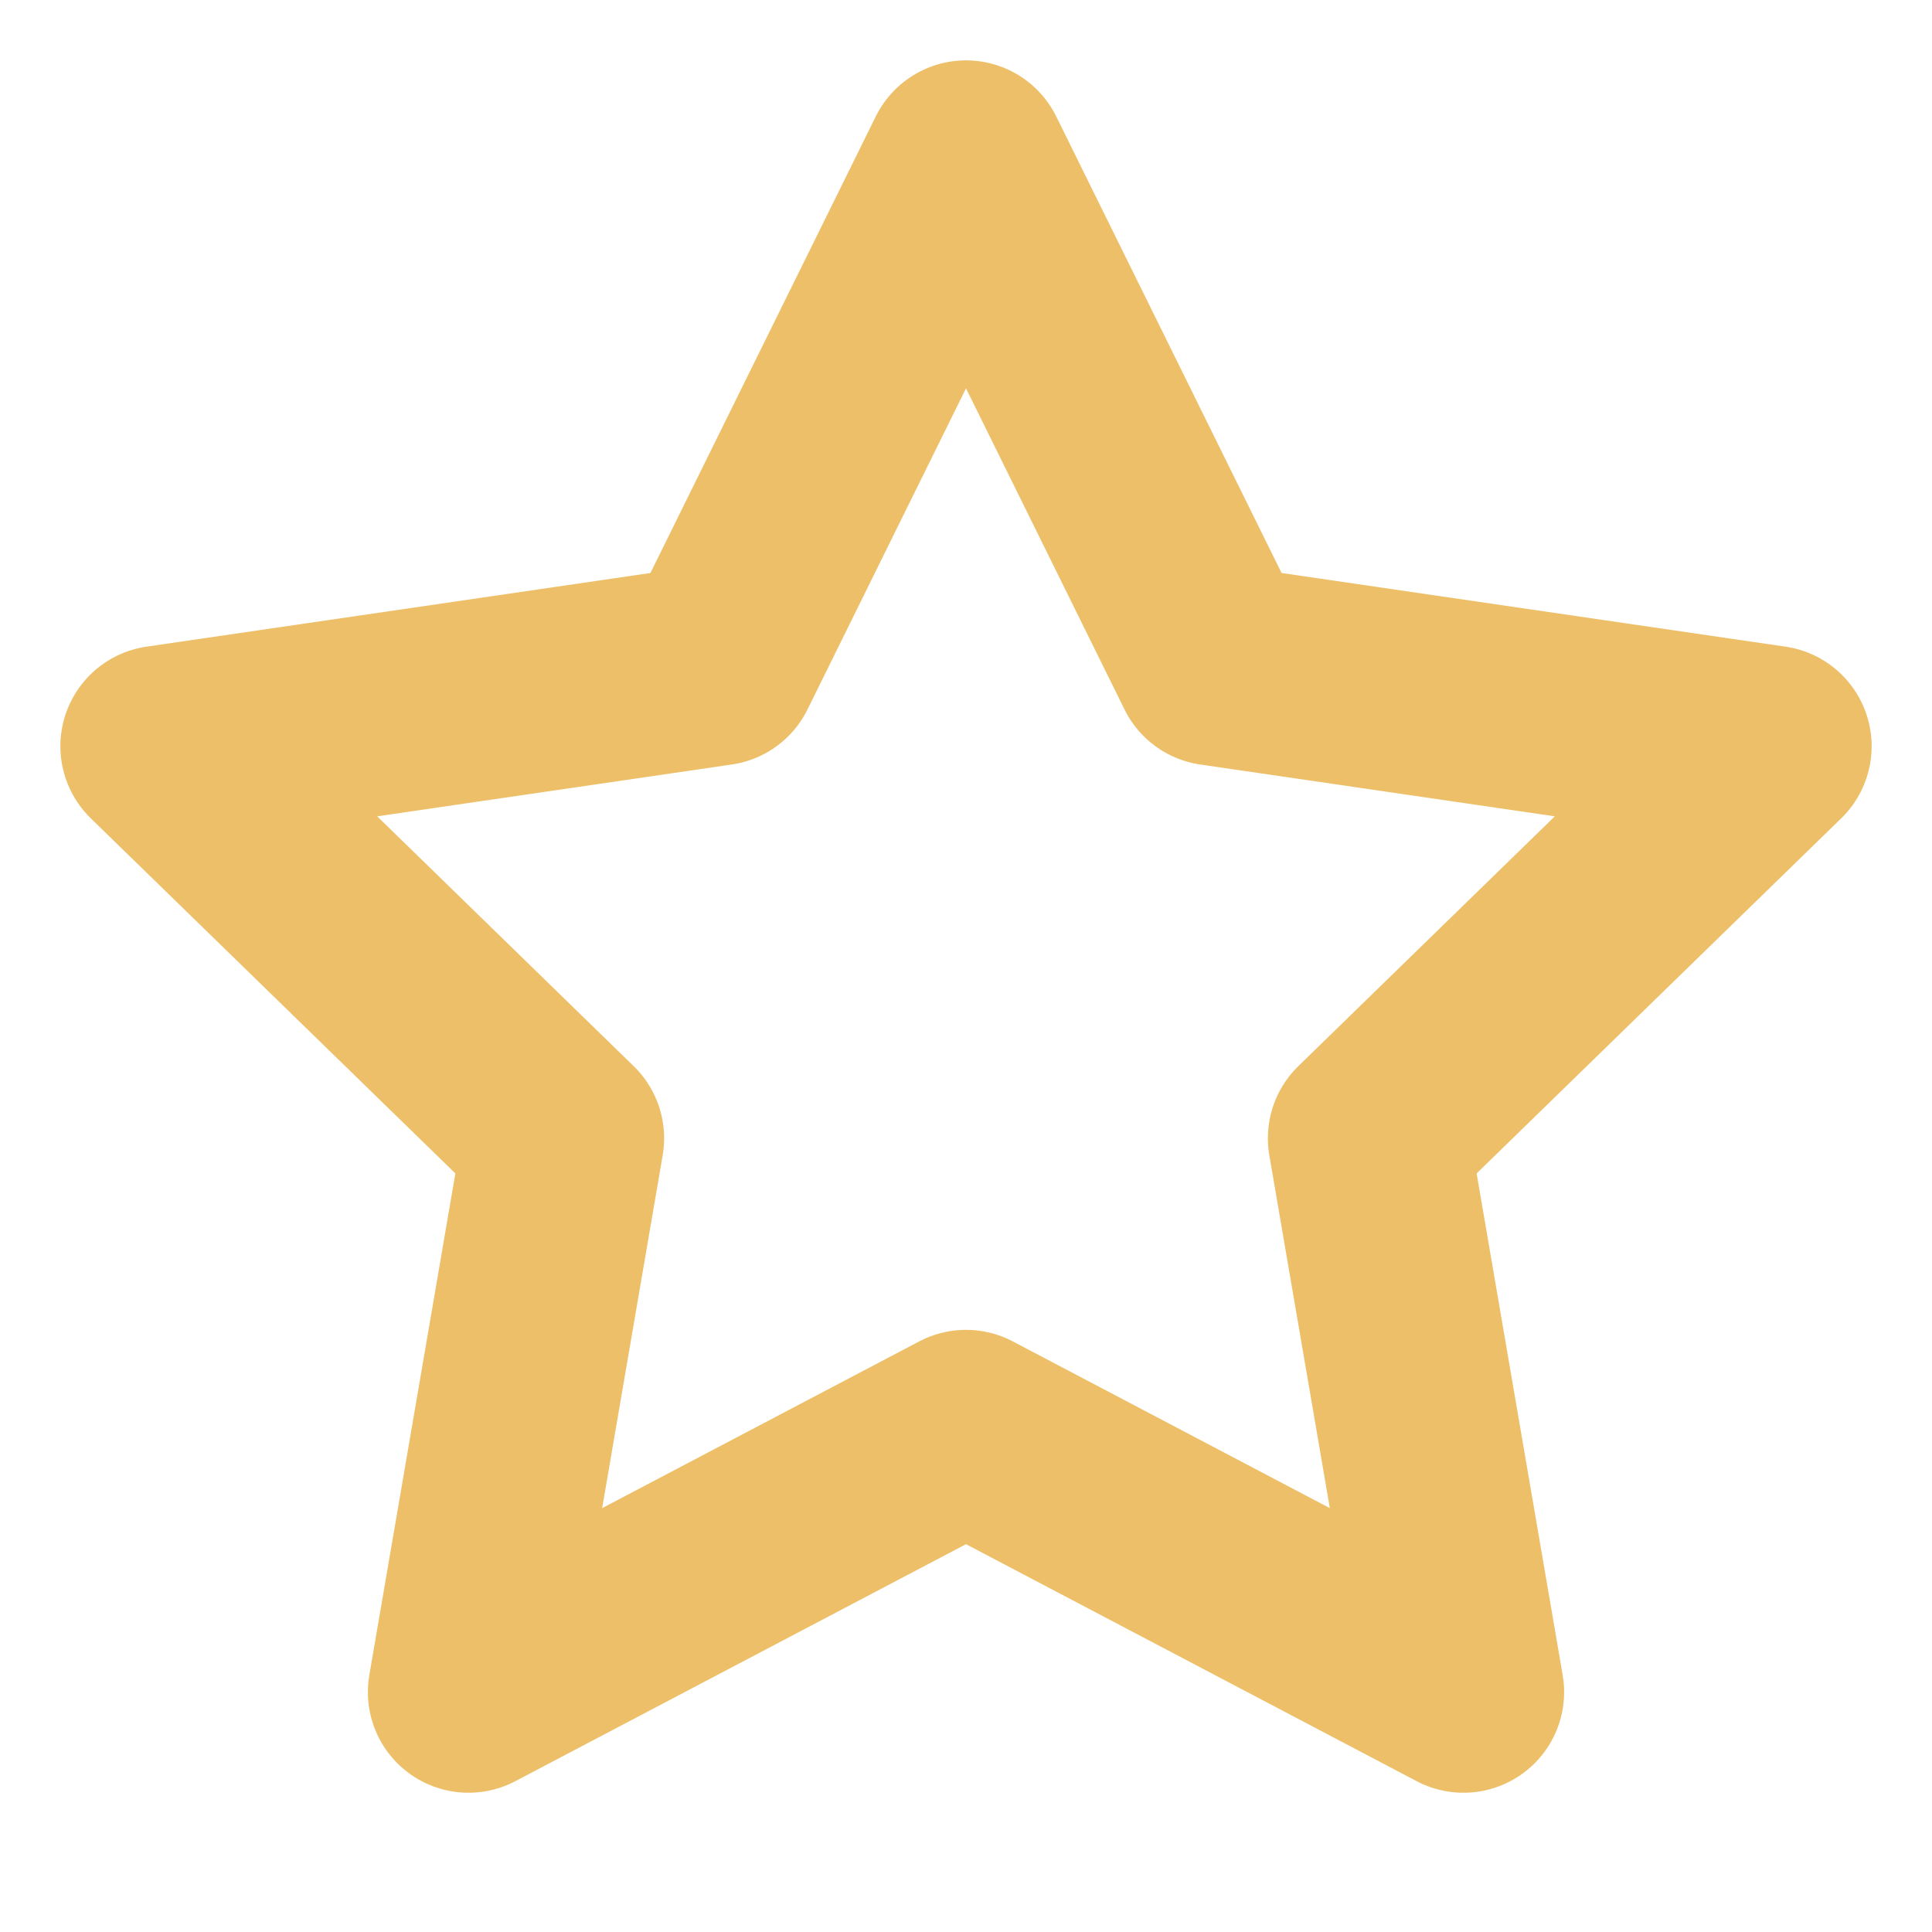
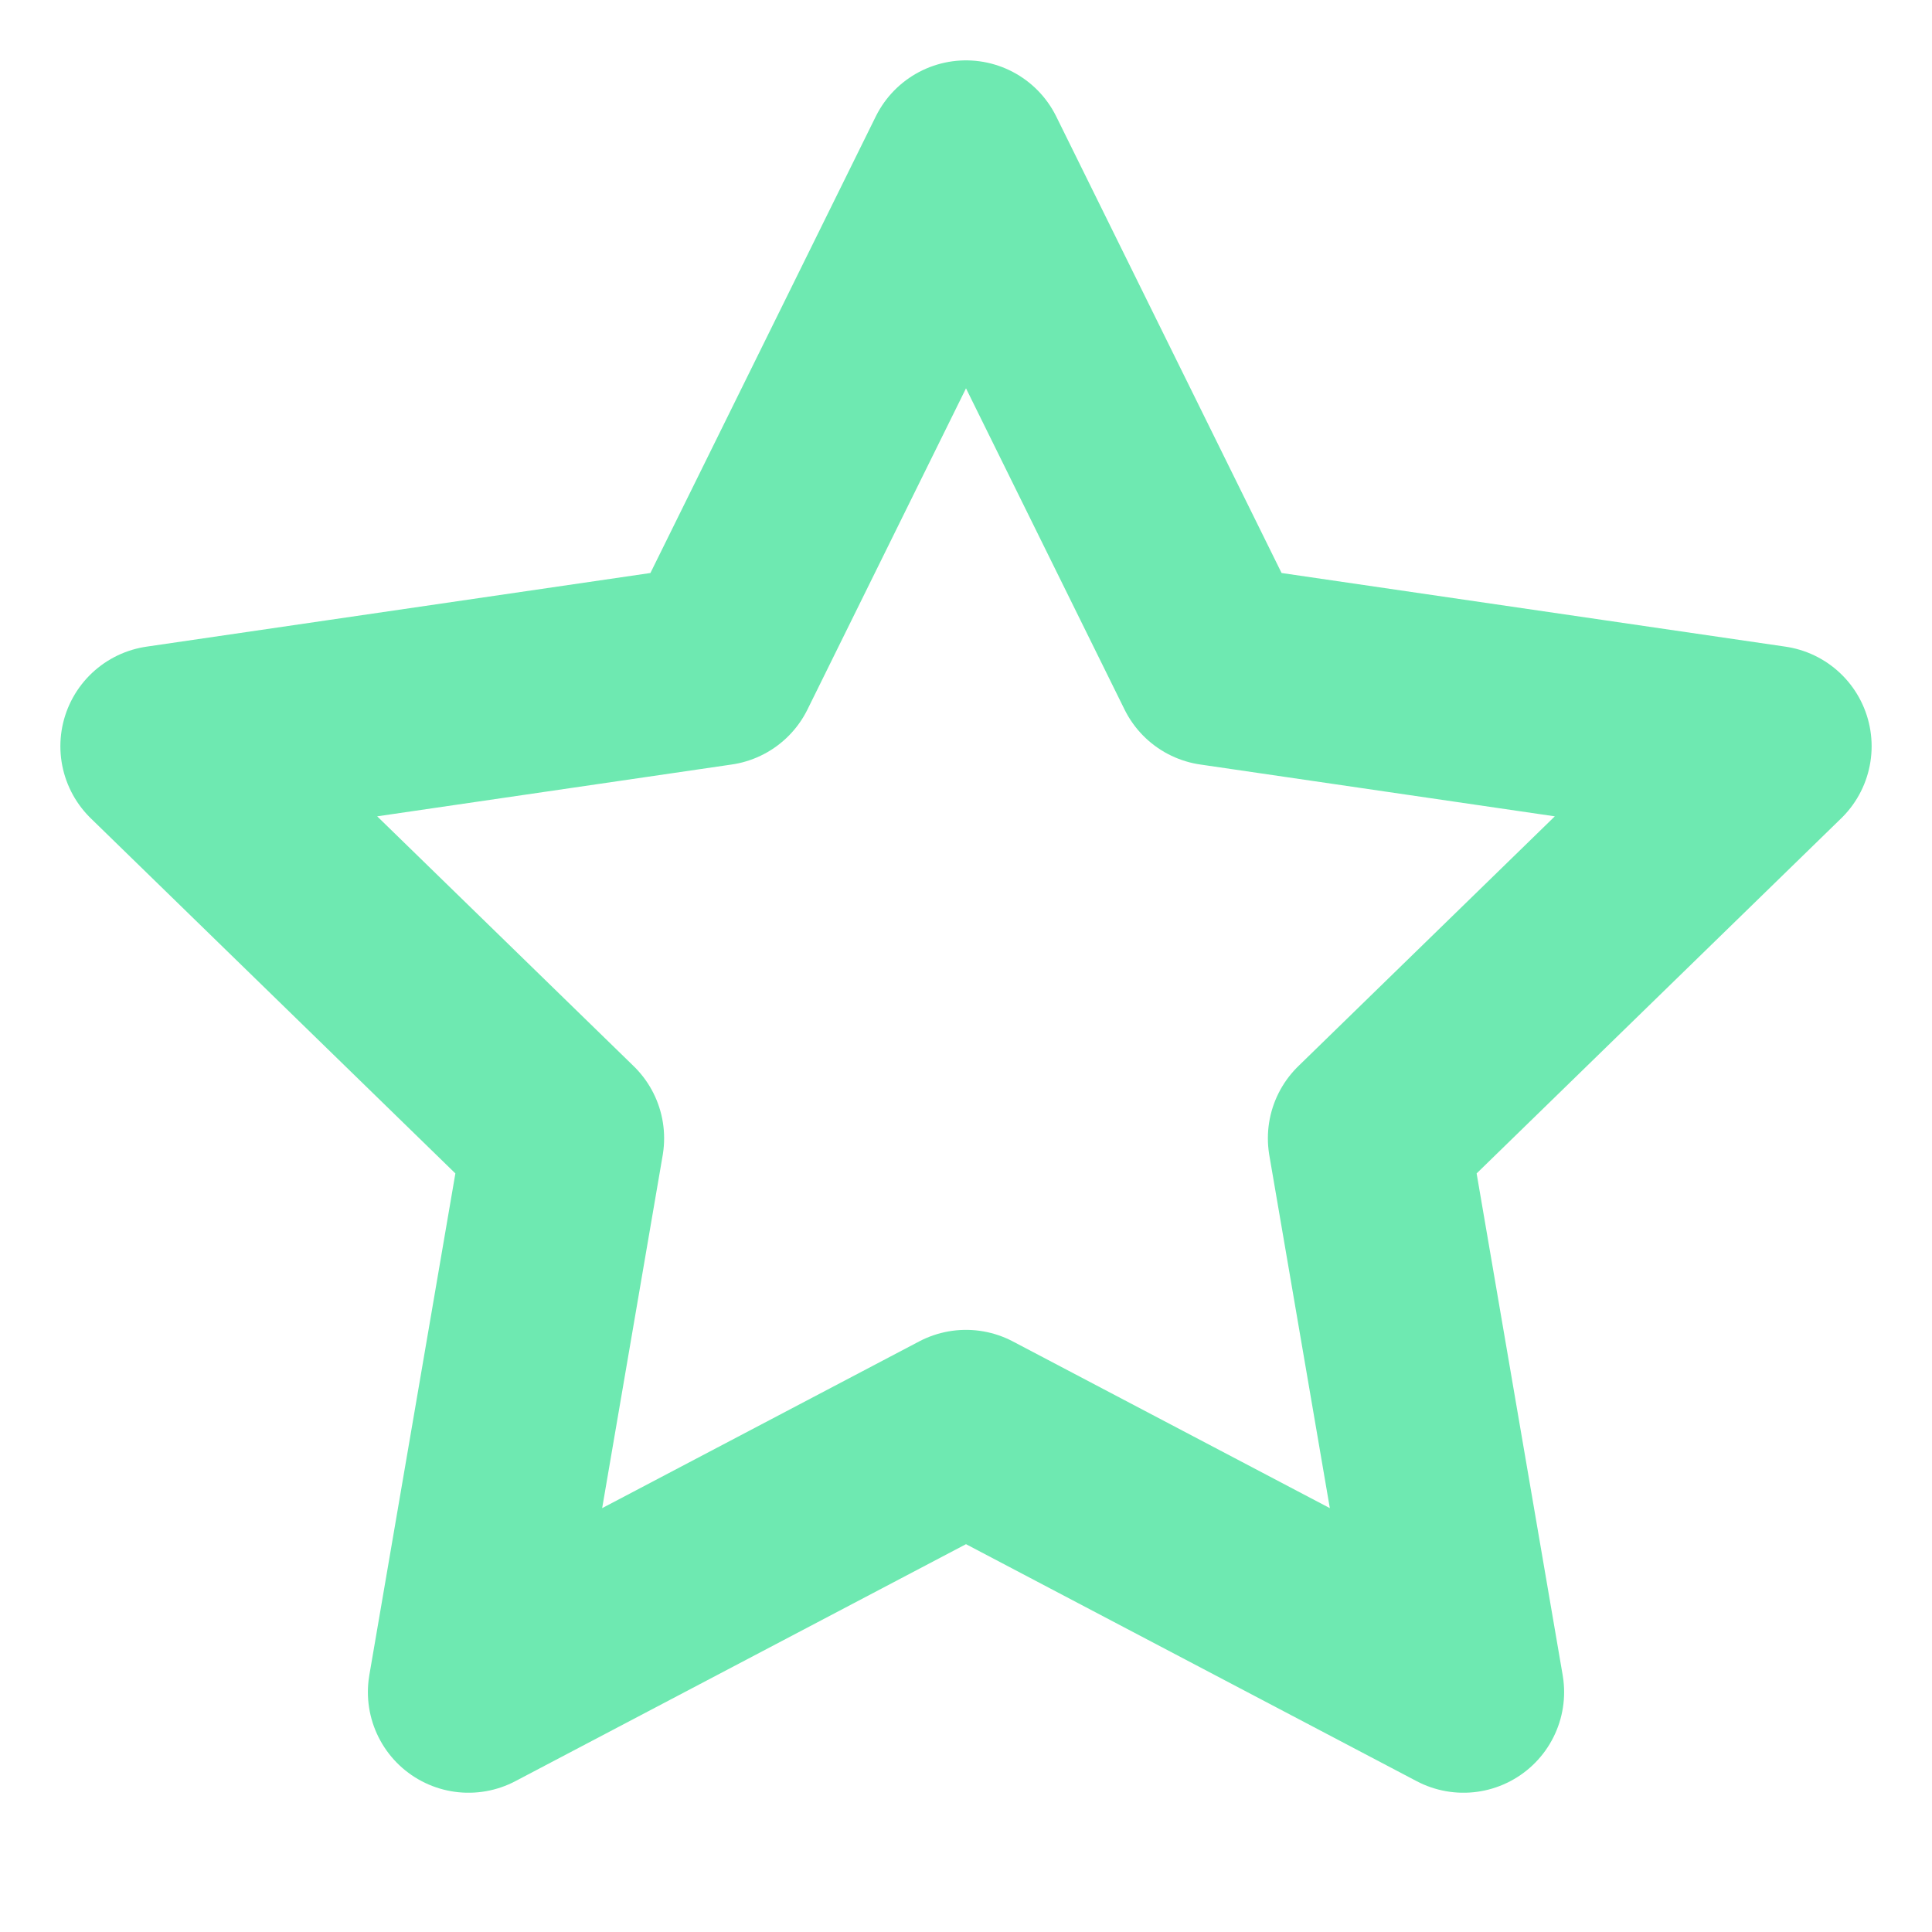
- <svg xmlns="http://www.w3.org/2000/svg" width="100" height="100" viewBox="0 0 24 24" fill="none" stroke="#edbf68" stroke-width="2.5" stroke-linecap="round" stroke-linejoin="round">
+ <svg xmlns="http://www.w3.org/2000/svg" width="100" height="100" viewBox="0 0 24 24" fill="none" stroke="#6ee9b1" stroke-width="2.5" stroke-linecap="round" stroke-linejoin="round">
  <polygon points="12 2 15.09 8.26 22 9.27 17 14.14 18.18 21.02 12 17.77 5.82 21.02 7 14.14 2 9.27 8.91 8.26 12 2" />
</svg>
